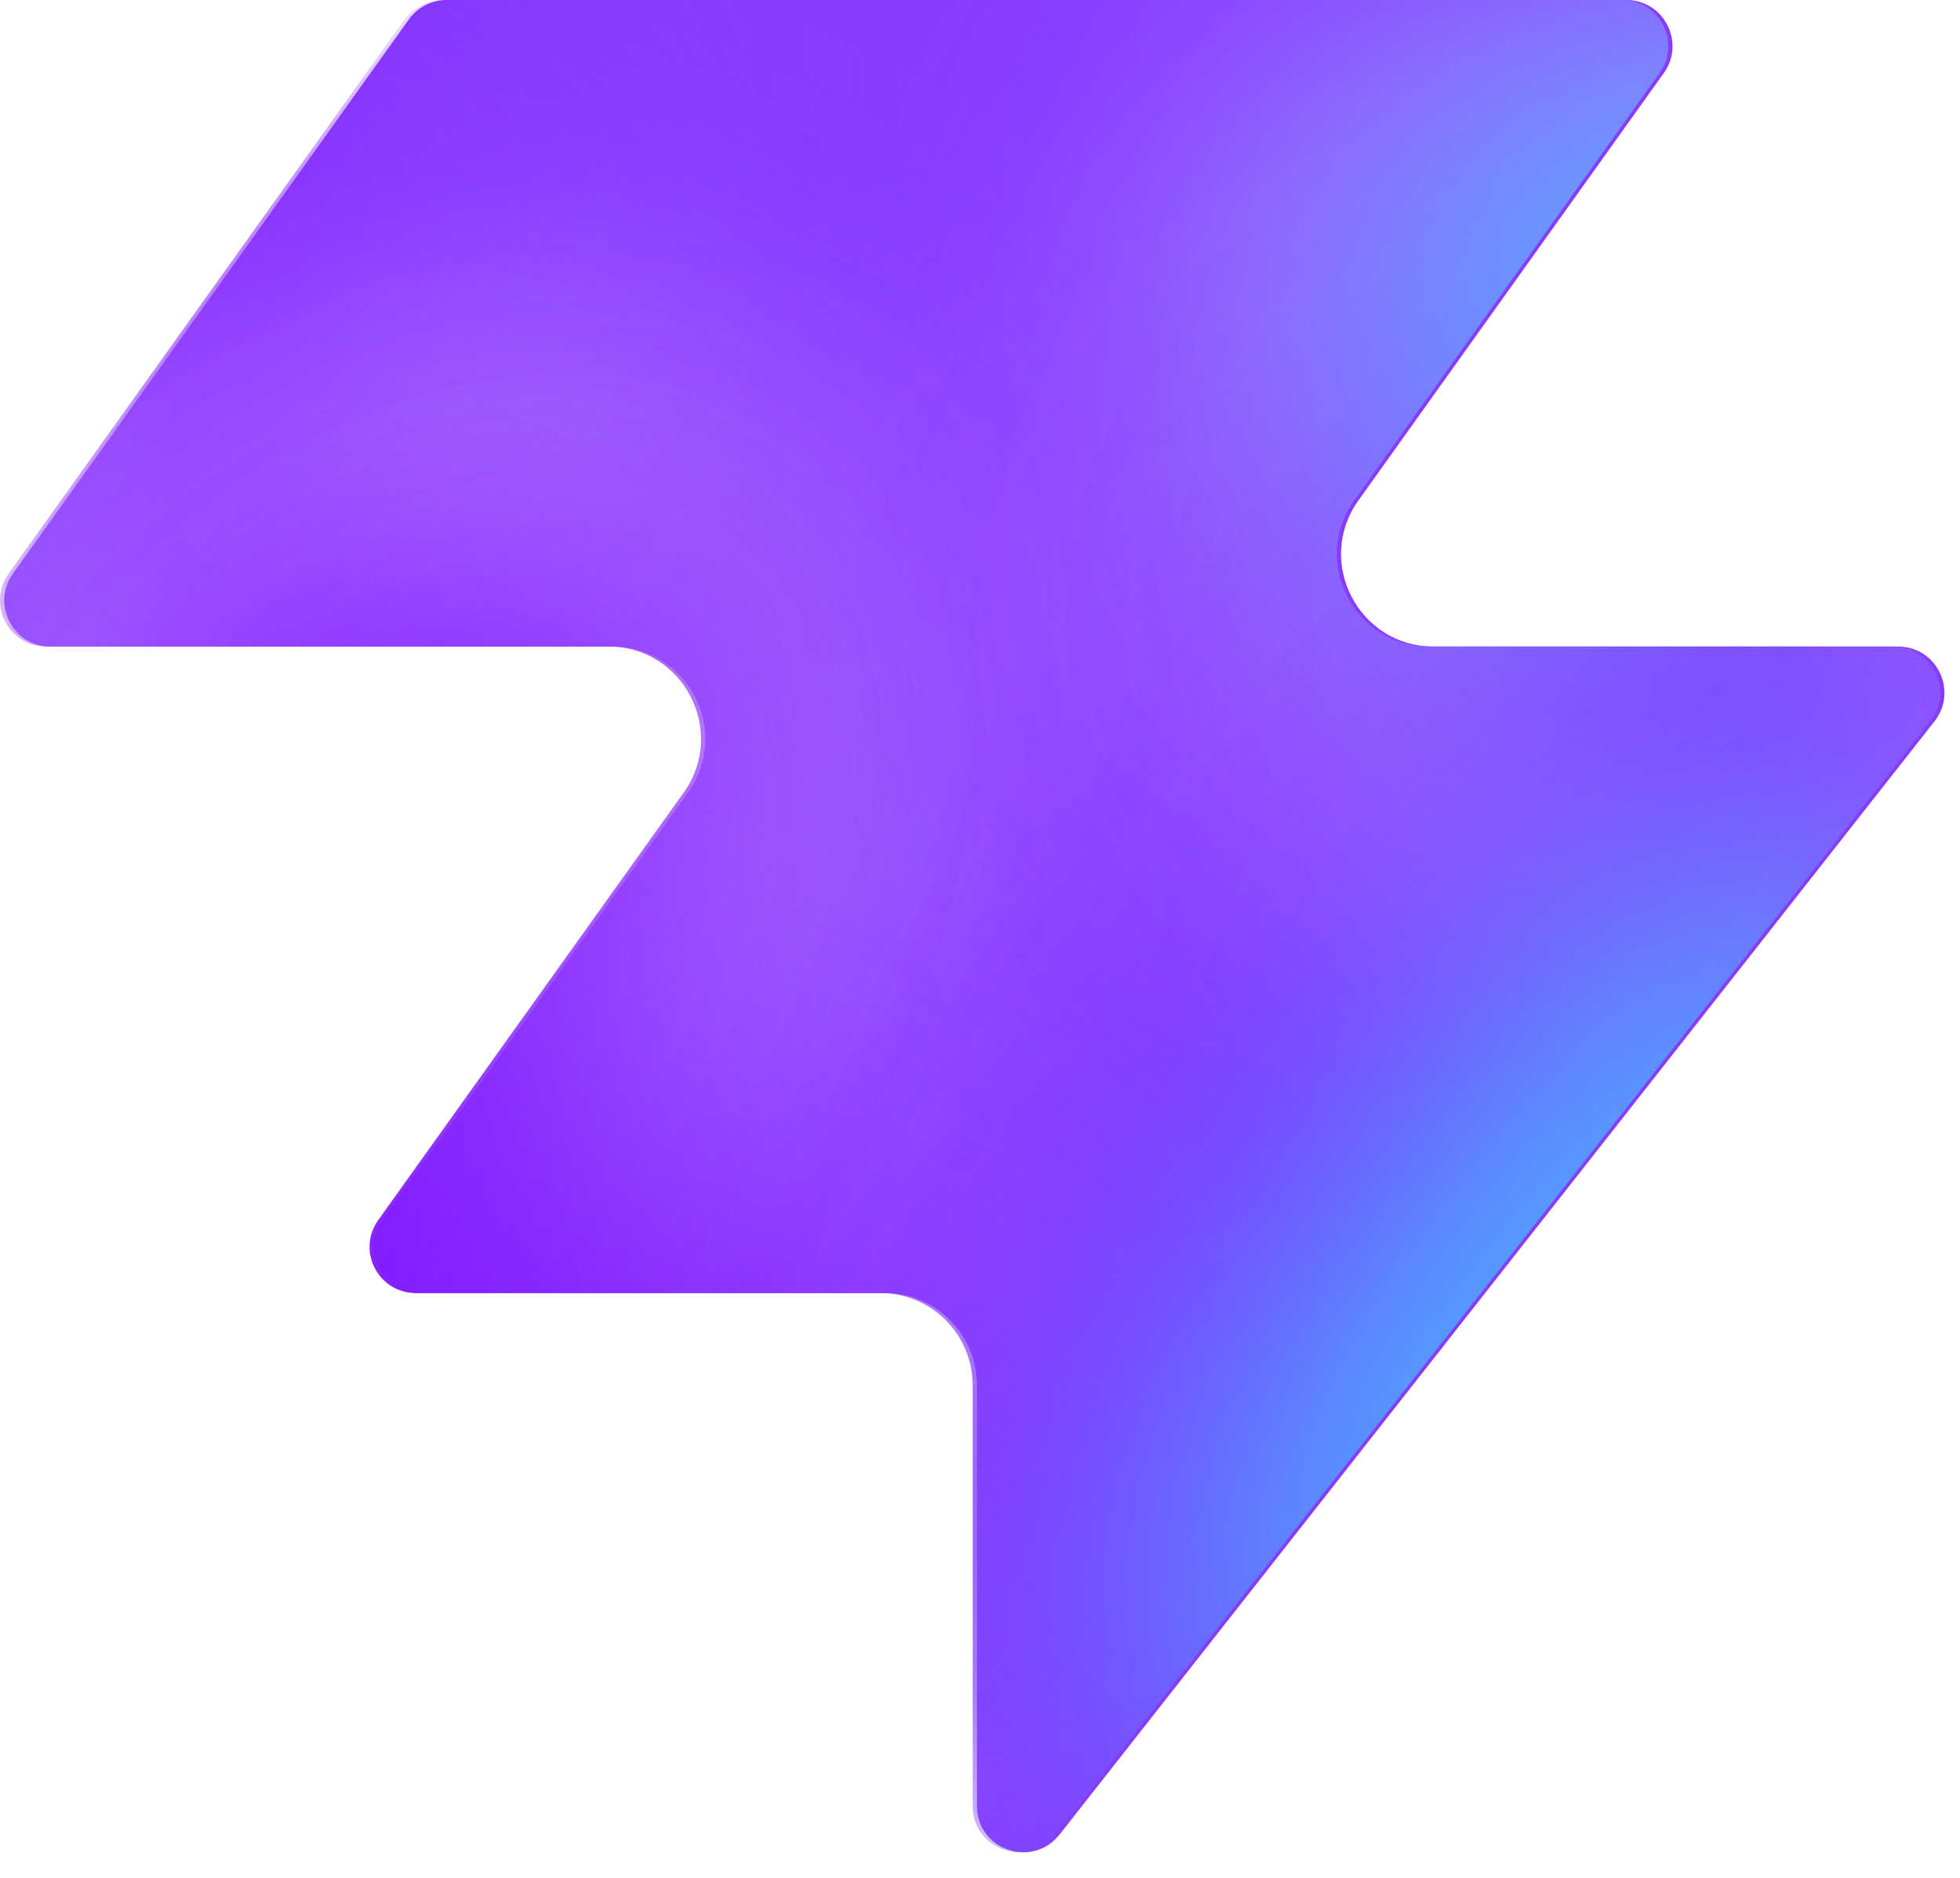
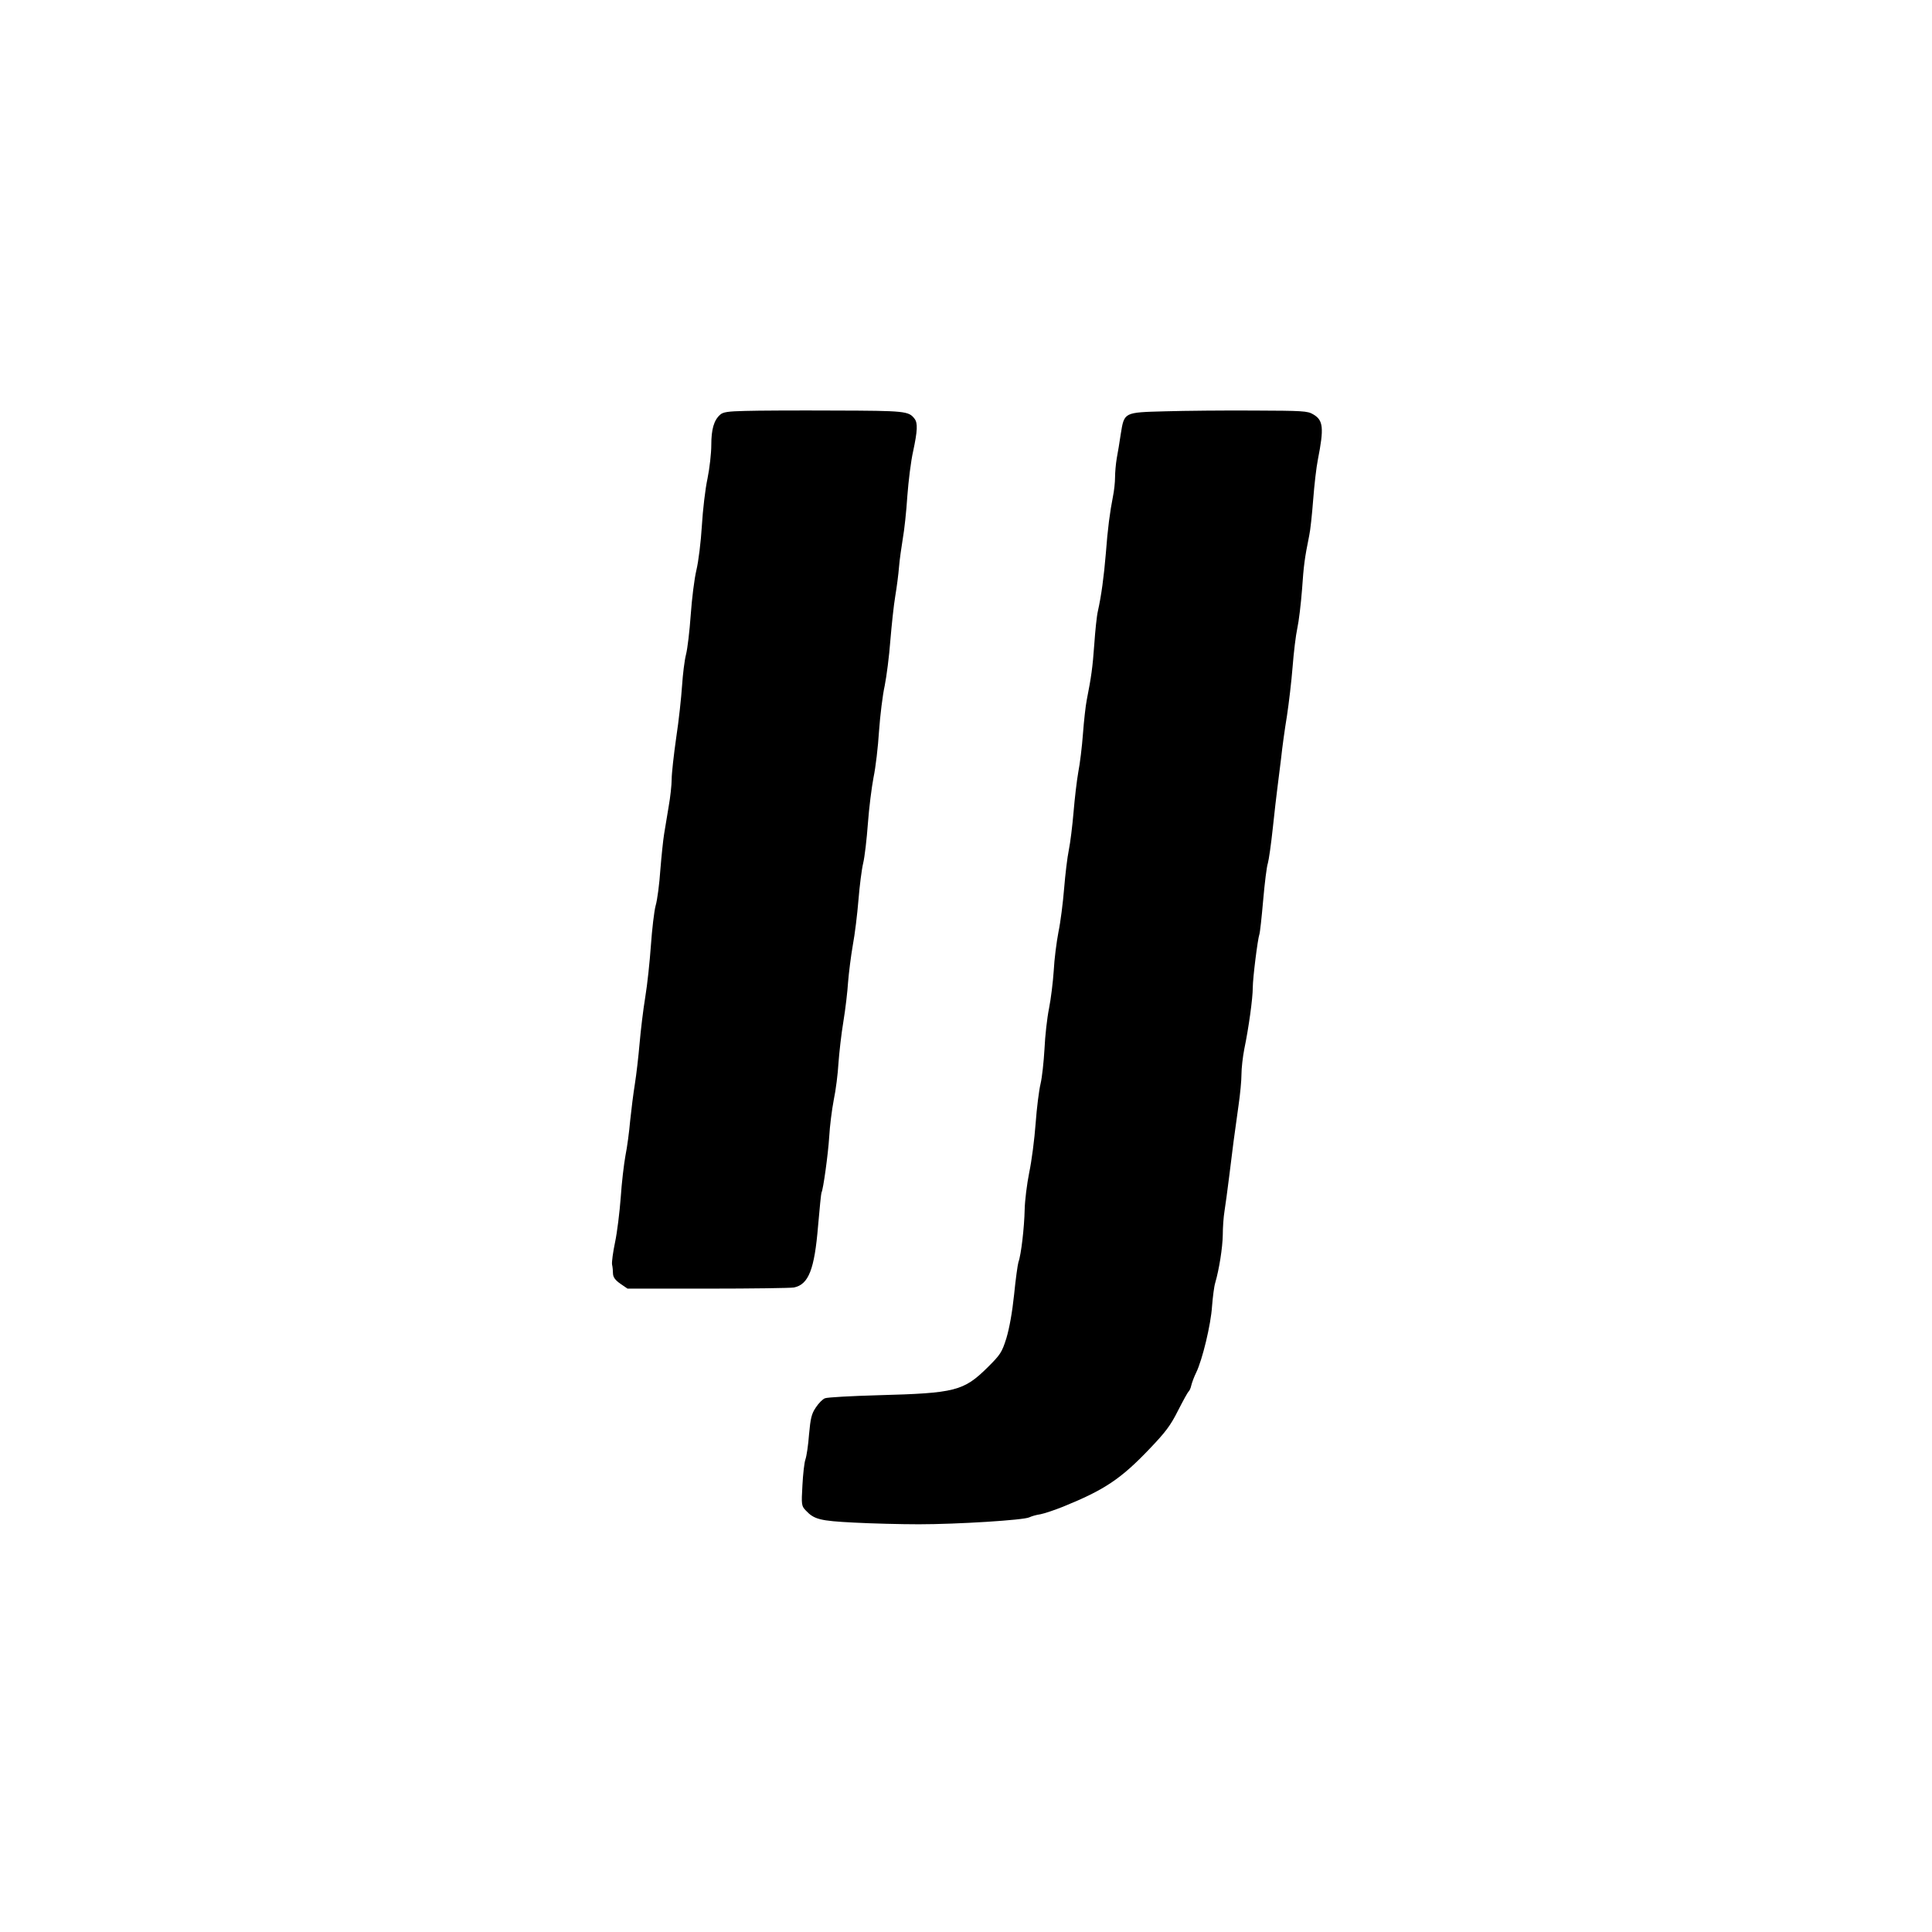
- <svg xmlns="http://www.w3.org/2000/svg" width="48" height="46" fill="none" viewBox="0 0 48 46">
-   <path fill="#863bff" d="M25.946 44.938c-.664.845-2.021.375-2.021-.698V33.937a2.26 2.26 0 0 0-2.262-2.262H10.287c-.92 0-1.456-1.04-.92-1.788l7.48-10.471c1.07-1.497 0-3.578-1.842-3.578H1.237c-.92 0-1.456-1.04-.92-1.788L10.013.474c.214-.297.556-.474.92-.474h28.894c.92 0 1.456 1.04.92 1.788l-7.48 10.471c-1.07 1.498 0 3.579 1.842 3.579h11.377c.943 0 1.473 1.088.89 1.83L25.947 44.94z" style="fill:#863bff;fill:color(display-p3 .525 .23 1);fill-opacity:1" />
-   <mask id="a" width="48" height="46" x="0" y="0" maskUnits="userSpaceOnUse" style="mask-type:alpha">
-     <path fill="#000" d="M25.842 44.938c-.664.844-2.021.375-2.021-.698V33.937a2.26 2.26 0 0 0-2.262-2.262H10.183c-.92 0-1.456-1.04-.92-1.788l7.48-10.471c1.07-1.498 0-3.579-1.842-3.579H1.133c-.92 0-1.456-1.04-.92-1.787L9.91.473c.214-.297.556-.474.92-.474h28.894c.92 0 1.456 1.04.92 1.788l-7.48 10.471c-1.07 1.498 0 3.578 1.842 3.578h11.377c.943 0 1.473 1.088.89 1.832L25.843 44.94z" style="fill:#000;fill-opacity:1" />
-   </mask>
-   <g mask="url(#a)">
-     <g filter="url(#b)">
-       <ellipse cx="5.508" cy="14.704" fill="#ede6ff" rx="5.508" ry="14.704" style="fill:#ede6ff;fill:color(display-p3 .927 .903 1);fill-opacity:1" transform="matrix(.00324 1 1 -.00324 -4.47 31.516)" />
-     </g>
-     <g filter="url(#c)">
-       <ellipse cx="10.399" cy="29.851" fill="#ede6ff" rx="10.399" ry="29.851" style="fill:#ede6ff;fill:color(display-p3 .927 .903 1);fill-opacity:1" transform="matrix(.00324 1 1 -.00324 -39.328 7.883)" />
-     </g>
-     <g filter="url(#d)">
-       <ellipse cx="5.508" cy="30.487" fill="#7e14ff" rx="5.508" ry="30.487" style="fill:#7e14ff;fill:color(display-p3 .492 .077 1);fill-opacity:1" transform="rotate(89.814 -25.913 -14.639)scale(1 -1)" />
-     </g>
-     <g filter="url(#e)">
-       <ellipse cx="5.508" cy="30.599" fill="#7e14ff" rx="5.508" ry="30.599" style="fill:#7e14ff;fill:color(display-p3 .492 .077 1);fill-opacity:1" transform="rotate(89.814 -32.644 -3.334)scale(1 -1)" />
-     </g>
-     <g filter="url(#f)">
-       <ellipse cx="5.508" cy="30.599" fill="#7e14ff" rx="5.508" ry="30.599" style="fill:#7e14ff;fill:color(display-p3 .492 .077 1);fill-opacity:1" transform="matrix(.00324 1 1 -.00324 -34.34 30.47)" />
-     </g>
-     <g filter="url(#g)">
-       <ellipse cx="14.072" cy="22.078" fill="#ede6ff" rx="14.072" ry="22.078" style="fill:#ede6ff;fill:color(display-p3 .927 .903 1);fill-opacity:1" transform="rotate(93.35 24.506 48.493)scale(-1 1)" />
-     </g>
-     <g filter="url(#h)">
-       <ellipse cx="3.47" cy="21.501" fill="#7e14ff" rx="3.47" ry="21.501" style="fill:#7e14ff;fill:color(display-p3 .492 .077 1);fill-opacity:1" transform="rotate(89.009 28.708 47.59)scale(-1 1)" />
-     </g>
-     <g filter="url(#i)">
-       <ellipse cx="3.47" cy="21.501" fill="#7e14ff" rx="3.47" ry="21.501" style="fill:#7e14ff;fill:color(display-p3 .492 .077 1);fill-opacity:1" transform="rotate(89.009 28.708 47.59)scale(-1 1)" />
-     </g>
-     <g filter="url(#j)">
-       <ellipse cx=".387" cy="8.972" fill="#7e14ff" rx="4.407" ry="29.108" style="fill:#7e14ff;fill:color(display-p3 .492 .077 1);fill-opacity:1" transform="rotate(39.51 .387 8.972)" />
-     </g>
-     <g filter="url(#k)">
-       <ellipse cx="47.523" cy="-6.092" fill="#7e14ff" rx="4.407" ry="29.108" style="fill:#7e14ff;fill:color(display-p3 .492 .077 1);fill-opacity:1" transform="rotate(37.892 47.523 -6.092)" />
-     </g>
-     <g filter="url(#l)">
-       <ellipse cx="41.412" cy="6.333" fill="#47bfff" rx="5.971" ry="9.665" style="fill:#47bfff;fill:color(display-p3 .28 .748 1);fill-opacity:1" transform="rotate(37.892 41.412 6.333)" />
-     </g>
-     <g filter="url(#m)">
-       <ellipse cx="-1.879" cy="38.332" fill="#7e14ff" rx="4.407" ry="29.108" style="fill:#7e14ff;fill:color(display-p3 .492 .077 1);fill-opacity:1" transform="rotate(37.892 -1.88 38.332)" />
-     </g>
-     <g filter="url(#n)">
-       <ellipse cx="-1.879" cy="38.332" fill="#7e14ff" rx="4.407" ry="29.108" style="fill:#7e14ff;fill:color(display-p3 .492 .077 1);fill-opacity:1" transform="rotate(37.892 -1.88 38.332)" />
-     </g>
-     <g filter="url(#o)">
-       <ellipse cx="35.651" cy="29.907" fill="#7e14ff" rx="4.407" ry="29.108" style="fill:#7e14ff;fill:color(display-p3 .492 .077 1);fill-opacity:1" transform="rotate(37.892 35.651 29.907)" />
-     </g>
-     <g filter="url(#p)">
-       <ellipse cx="38.418" cy="32.4" fill="#47bfff" rx="5.971" ry="15.297" style="fill:#47bfff;fill:color(display-p3 .28 .748 1);fill-opacity:1" transform="rotate(37.892 38.418 32.4)" />
-     </g>
+ <svg xmlns="http://www.w3.org/2000/svg" version="1.0" width="1024pt" height="1024pt" viewBox="0 0 1024 1024" preserveAspectRatio="xMidYMid meet">
+   <g transform="translate(0,1024) scale(0.1,-0.1)" fill="#000000" stroke="none">
+     <path d="M3950 8062 c-91 -2 -118 -6 -133 -20 -33 -29 -47 -77 -47 -161 0 -43 -9 -123 -20 -177 -12 -55 -25 -167 -30 -251 -5 -84 -18 -190 -29 -235 -11 -46 -24 -152 -30 -237 -6 -85 -17 -179 -25 -210 -8 -31 -17 -105 -21 -166 -4 -60 -17 -184 -31 -275 -13 -91 -24 -190 -24 -220 0 -30 -7 -95 -16 -145 -8 -49 -19 -115 -24 -145 -5 -30 -14 -116 -20 -190 -5 -74 -16 -160 -25 -190 -8 -30 -19 -125 -25 -210 -6 -85 -19 -209 -30 -275 -11 -66 -24 -176 -30 -245 -6 -69 -17 -165 -25 -215 -8 -49 -19 -137 -25 -195 -5 -58 -16 -141 -25 -185 -8 -44 -20 -144 -25 -222 -6 -79 -19 -185 -30 -237 -11 -52 -18 -105 -16 -118 3 -13 5 -35 5 -49 1 -19 12 -34 39 -53 l38 -26 426 0 c234 0 439 3 456 6 78 16 109 96 128 327 8 93 16 172 18 176 9 14 35 202 41 296 3 55 14 143 24 195 11 52 22 140 25 195 4 55 15 154 26 220 11 66 22 161 25 210 4 50 15 137 25 195 11 58 24 166 30 240 6 74 17 162 25 195 8 33 19 128 25 210 6 83 20 193 30 245 11 52 24 163 29 245 6 83 19 191 30 240 10 50 24 158 30 240 7 83 18 188 26 235 8 47 17 117 20 155 3 39 13 106 20 150 8 44 19 145 24 225 6 80 19 187 31 239 23 108 25 149 7 172 -31 40 -49 42 -422 43 -198 1 -412 0 -475 -2z" />
+     <path d="M6177 8060 c-222 -6 -218 -4 -237 -122 -6 -40 -15 -97 -21 -127 -5 -30 -9 -75 -9 -101 0 -26 -5 -72 -11 -101 -16 -81 -28 -170 -38 -304 -10 -121 -24 -224 -42 -304 -6 -25 -14 -103 -19 -175 -9 -125 -16 -174 -40 -296 -6 -30 -15 -111 -20 -178 -5 -68 -16 -160 -25 -205 -8 -45 -19 -140 -25 -212 -6 -71 -17 -161 -25 -200 -8 -38 -19 -131 -25 -205 -6 -74 -19 -178 -30 -230 -10 -52 -22 -144 -25 -205 -4 -60 -15 -150 -25 -200 -10 -49 -21 -146 -24 -215 -4 -69 -13 -152 -21 -185 -8 -33 -20 -127 -26 -210 -6 -82 -21 -199 -34 -260 -12 -60 -23 -148 -24 -195 -2 -96 -19 -243 -33 -279 -4 -13 -15 -91 -23 -172 -10 -96 -25 -178 -41 -232 -24 -76 -32 -87 -99 -154 -128 -126 -171 -137 -580 -148 -143 -4 -270 -11 -282 -16 -12 -4 -34 -26 -49 -49 -23 -34 -28 -57 -36 -143 -4 -56 -13 -115 -19 -132 -6 -16 -13 -79 -16 -138 -6 -103 -5 -109 18 -133 44 -47 75 -55 254 -64 94 -5 249 -9 345 -9 202 0 558 22 586 37 10 5 36 13 58 16 21 4 75 22 120 40 219 89 306 146 461 309 82 86 109 121 149 201 27 53 52 98 56 101 4 3 11 17 14 32 4 16 15 46 26 68 33 68 78 255 84 351 4 50 11 106 17 125 21 72 39 187 40 254 0 39 4 95 9 125 5 30 16 114 25 185 17 141 28 225 50 380 8 55 15 127 15 160 0 33 7 94 15 135 23 110 45 268 45 326 0 50 26 257 35 282 3 7 12 88 20 180 8 92 19 181 25 197 5 17 17 100 26 185 9 85 20 180 24 210 4 30 13 102 20 160 6 58 20 159 31 225 10 66 24 183 30 260 6 77 17 169 25 205 8 36 19 128 25 205 9 131 14 167 38 286 6 26 15 111 21 189 6 79 17 175 25 214 33 168 29 209 -25 240 -30 18 -55 19 -314 20 -154 1 -366 -1 -469 -4z" />
  </g>
-   <defs>
-     <filter id="b" width="60.045" height="41.654" x="-19.77" y="16.149" color-interpolation-filters="sRGB" filterUnits="userSpaceOnUse">
-       <feFlood flood-opacity="0" result="BackgroundImageFix" />
-       <feBlend in="SourceGraphic" in2="BackgroundImageFix" result="shape" />
-       <feGaussianBlur result="effect1_foregroundBlur_2002_17158" stdDeviation="7.659" />
-     </filter>
-     <filter id="c" width="90.34" height="51.437" x="-54.613" y="-7.533" color-interpolation-filters="sRGB" filterUnits="userSpaceOnUse">
-       <feFlood flood-opacity="0" result="BackgroundImageFix" />
-       <feBlend in="SourceGraphic" in2="BackgroundImageFix" result="shape" />
-       <feGaussianBlur result="effect1_foregroundBlur_2002_17158" stdDeviation="7.659" />
-     </filter>
-     <filter id="d" width="79.355" height="29.4" x="-49.64" y="2.03" color-interpolation-filters="sRGB" filterUnits="userSpaceOnUse">
-       <feFlood flood-opacity="0" result="BackgroundImageFix" />
-       <feBlend in="SourceGraphic" in2="BackgroundImageFix" result="shape" />
-       <feGaussianBlur result="effect1_foregroundBlur_2002_17158" stdDeviation="4.596" />
-     </filter>
-     <filter id="e" width="79.579" height="29.4" x="-45.045" y="20.029" color-interpolation-filters="sRGB" filterUnits="userSpaceOnUse">
-       <feFlood flood-opacity="0" result="BackgroundImageFix" />
-       <feBlend in="SourceGraphic" in2="BackgroundImageFix" result="shape" />
-       <feGaussianBlur result="effect1_foregroundBlur_2002_17158" stdDeviation="4.596" />
-     </filter>
-     <filter id="f" width="79.579" height="29.4" x="-43.513" y="21.178" color-interpolation-filters="sRGB" filterUnits="userSpaceOnUse">
-       <feFlood flood-opacity="0" result="BackgroundImageFix" />
-       <feBlend in="SourceGraphic" in2="BackgroundImageFix" result="shape" />
-       <feGaussianBlur result="effect1_foregroundBlur_2002_17158" stdDeviation="4.596" />
-     </filter>
-     <filter id="g" width="74.749" height="58.852" x="15.756" y="-17.901" color-interpolation-filters="sRGB" filterUnits="userSpaceOnUse">
-       <feFlood flood-opacity="0" result="BackgroundImageFix" />
-       <feBlend in="SourceGraphic" in2="BackgroundImageFix" result="shape" />
-       <feGaussianBlur result="effect1_foregroundBlur_2002_17158" stdDeviation="7.659" />
-     </filter>
-     <filter id="h" width="61.377" height="25.362" x="23.548" y="2.284" color-interpolation-filters="sRGB" filterUnits="userSpaceOnUse">
-       <feFlood flood-opacity="0" result="BackgroundImageFix" />
-       <feBlend in="SourceGraphic" in2="BackgroundImageFix" result="shape" />
-       <feGaussianBlur result="effect1_foregroundBlur_2002_17158" stdDeviation="4.596" />
-     </filter>
-     <filter id="i" width="61.377" height="25.362" x="23.548" y="2.284" color-interpolation-filters="sRGB" filterUnits="userSpaceOnUse">
-       <feFlood flood-opacity="0" result="BackgroundImageFix" />
-       <feBlend in="SourceGraphic" in2="BackgroundImageFix" result="shape" />
-       <feGaussianBlur result="effect1_foregroundBlur_2002_17158" stdDeviation="4.596" />
-     </filter>
-     <filter id="j" width="56.045" height="63.649" x="-27.636" y="-22.853" color-interpolation-filters="sRGB" filterUnits="userSpaceOnUse">
-       <feFlood flood-opacity="0" result="BackgroundImageFix" />
-       <feBlend in="SourceGraphic" in2="BackgroundImageFix" result="shape" />
-       <feGaussianBlur result="effect1_foregroundBlur_2002_17158" stdDeviation="4.596" />
-     </filter>
-     <filter id="k" width="54.814" height="64.646" x="20.116" y="-38.415" color-interpolation-filters="sRGB" filterUnits="userSpaceOnUse">
-       <feFlood flood-opacity="0" result="BackgroundImageFix" />
-       <feBlend in="SourceGraphic" in2="BackgroundImageFix" result="shape" />
-       <feGaussianBlur result="effect1_foregroundBlur_2002_17158" stdDeviation="4.596" />
-     </filter>
-     <filter id="l" width="33.541" height="35.313" x="24.641" y="-11.323" color-interpolation-filters="sRGB" filterUnits="userSpaceOnUse">
-       <feFlood flood-opacity="0" result="BackgroundImageFix" />
-       <feBlend in="SourceGraphic" in2="BackgroundImageFix" result="shape" />
-       <feGaussianBlur result="effect1_foregroundBlur_2002_17158" stdDeviation="4.596" />
-     </filter>
-     <filter id="m" width="54.814" height="64.646" x="-29.286" y="6.009" color-interpolation-filters="sRGB" filterUnits="userSpaceOnUse">
-       <feFlood flood-opacity="0" result="BackgroundImageFix" />
-       <feBlend in="SourceGraphic" in2="BackgroundImageFix" result="shape" />
-       <feGaussianBlur result="effect1_foregroundBlur_2002_17158" stdDeviation="4.596" />
-     </filter>
-     <filter id="n" width="54.814" height="64.646" x="-29.286" y="6.009" color-interpolation-filters="sRGB" filterUnits="userSpaceOnUse">
-       <feFlood flood-opacity="0" result="BackgroundImageFix" />
-       <feBlend in="SourceGraphic" in2="BackgroundImageFix" result="shape" />
-       <feGaussianBlur result="effect1_foregroundBlur_2002_17158" stdDeviation="4.596" />
-     </filter>
-     <filter id="o" width="54.814" height="64.646" x="8.244" y="-2.416" color-interpolation-filters="sRGB" filterUnits="userSpaceOnUse">
-       <feFlood flood-opacity="0" result="BackgroundImageFix" />
-       <feBlend in="SourceGraphic" in2="BackgroundImageFix" result="shape" />
-       <feGaussianBlur result="effect1_foregroundBlur_2002_17158" stdDeviation="4.596" />
-     </filter>
-     <filter id="p" width="39.409" height="43.623" x="18.713" y="10.588" color-interpolation-filters="sRGB" filterUnits="userSpaceOnUse">
-       <feFlood flood-opacity="0" result="BackgroundImageFix" />
-       <feBlend in="SourceGraphic" in2="BackgroundImageFix" result="shape" />
-       <feGaussianBlur result="effect1_foregroundBlur_2002_17158" stdDeviation="4.596" />
-     </filter>
-   </defs>
</svg>
